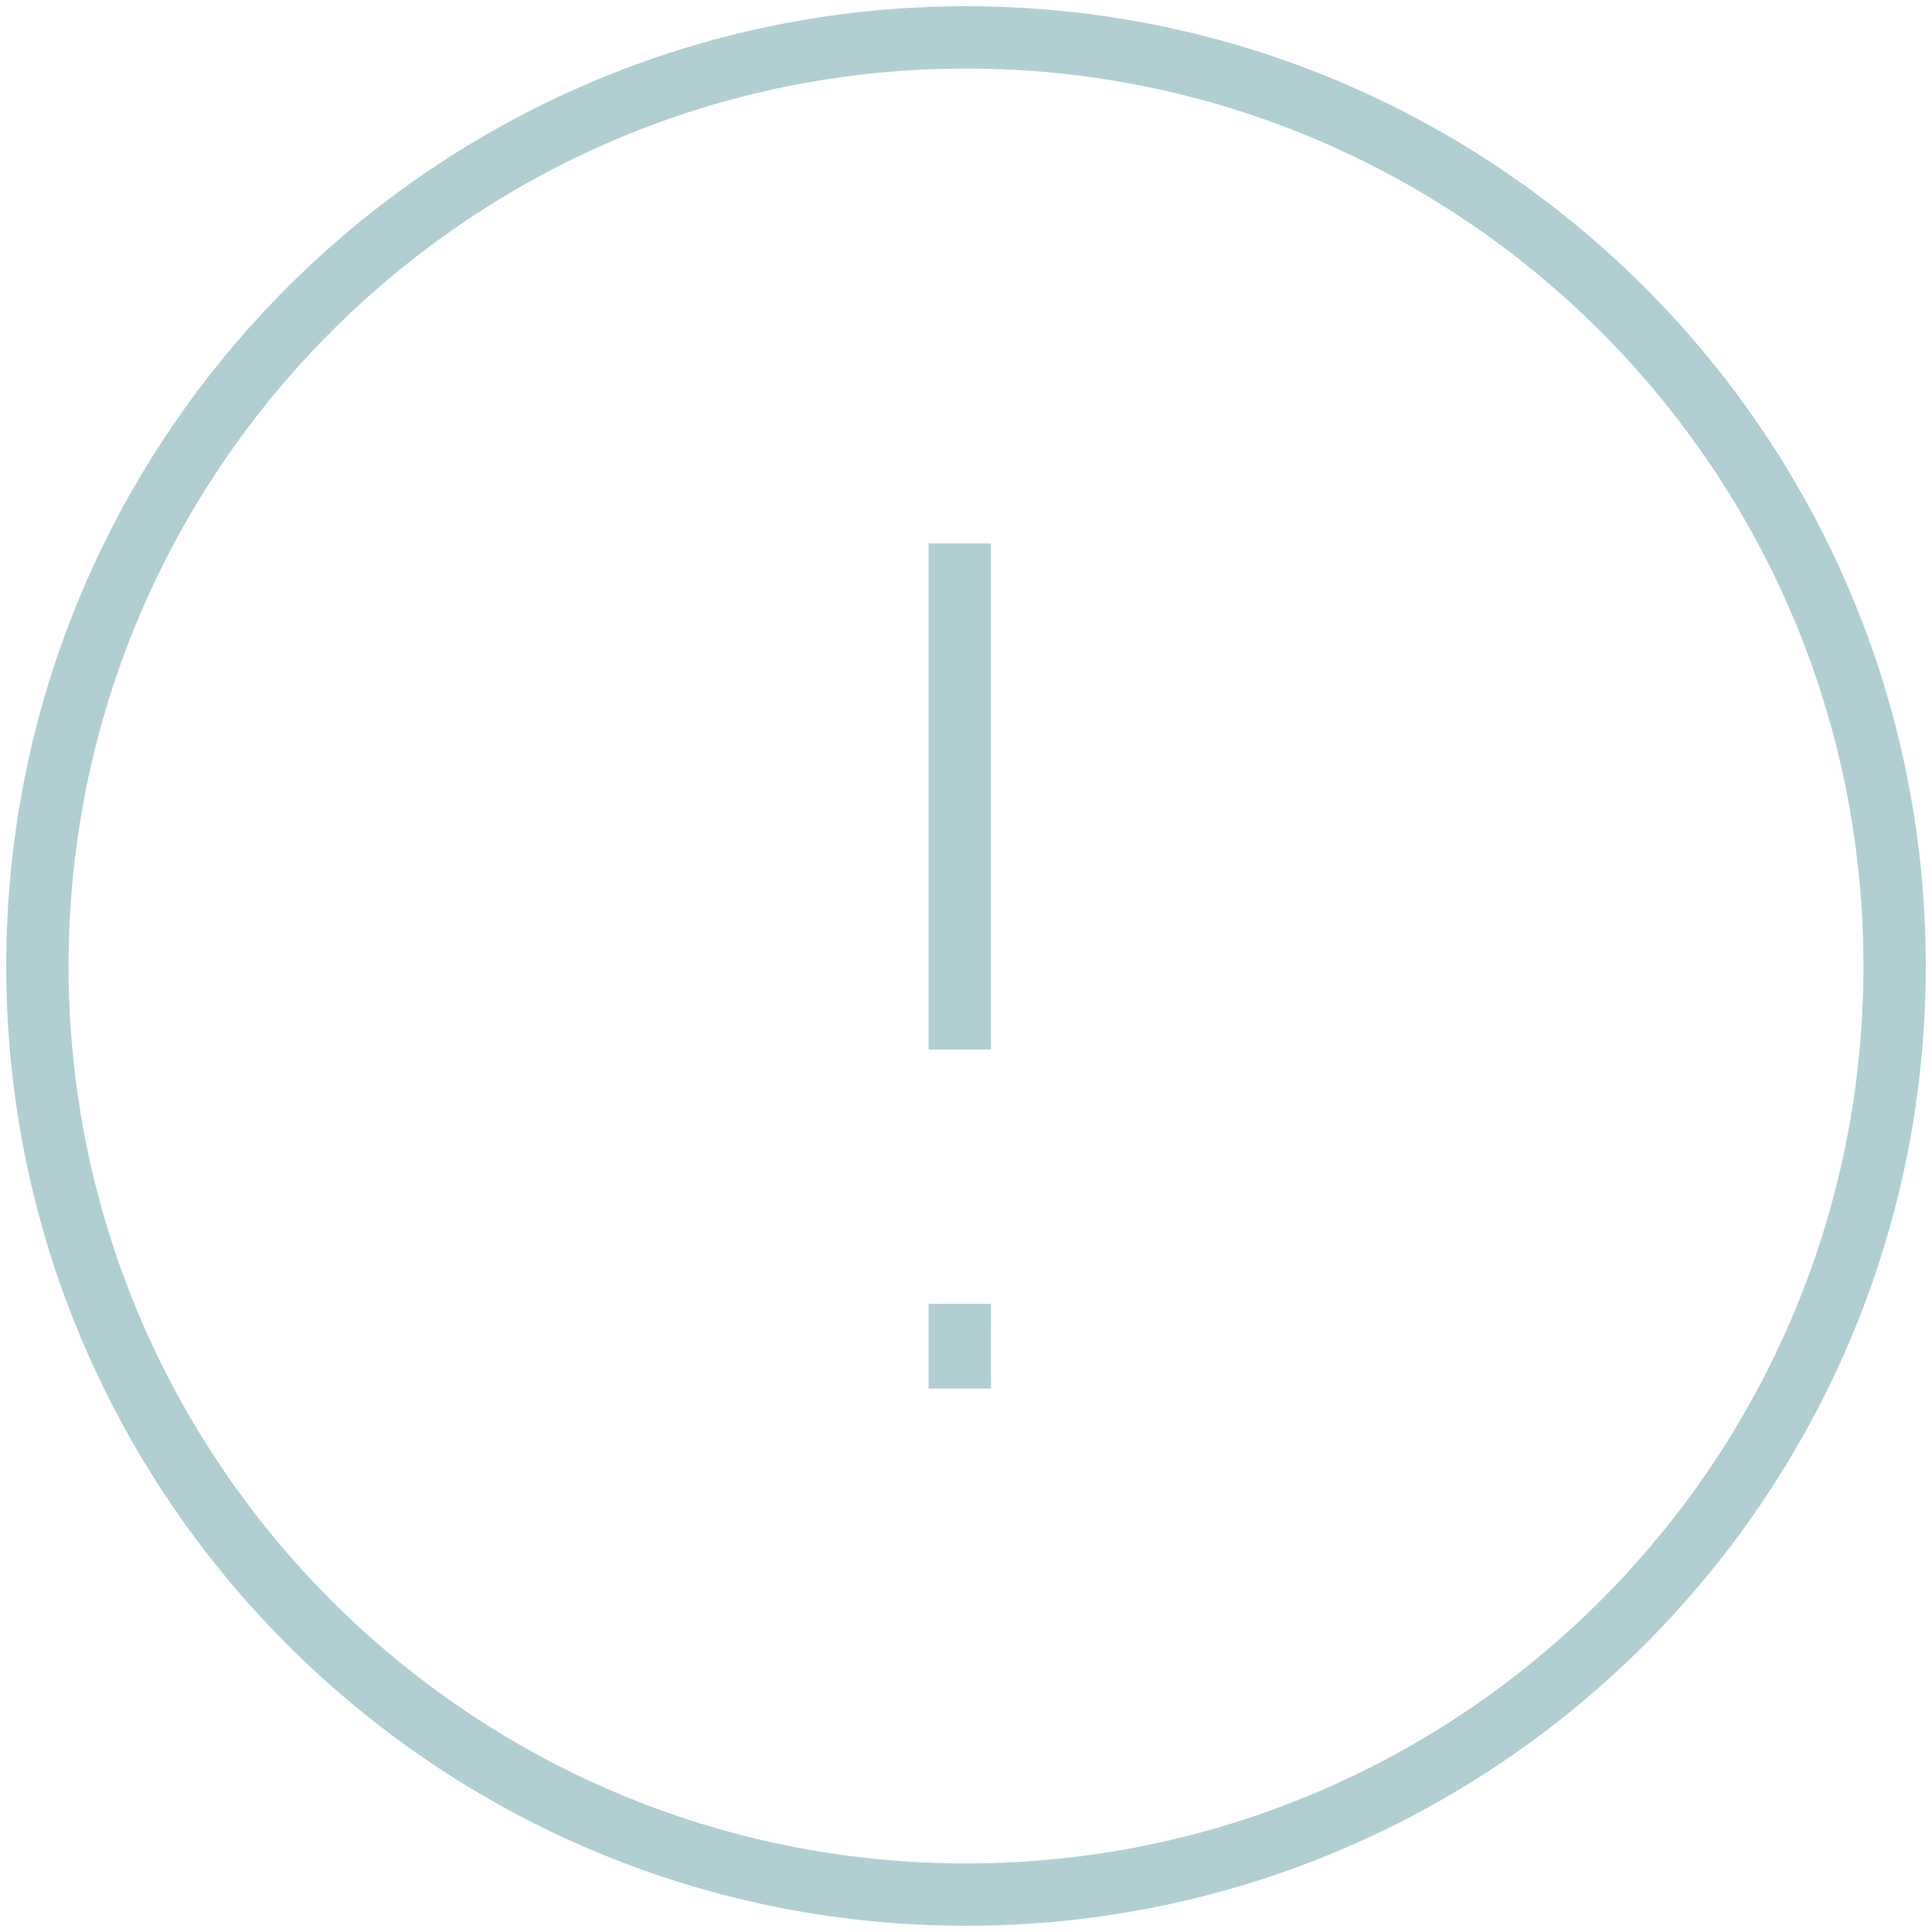
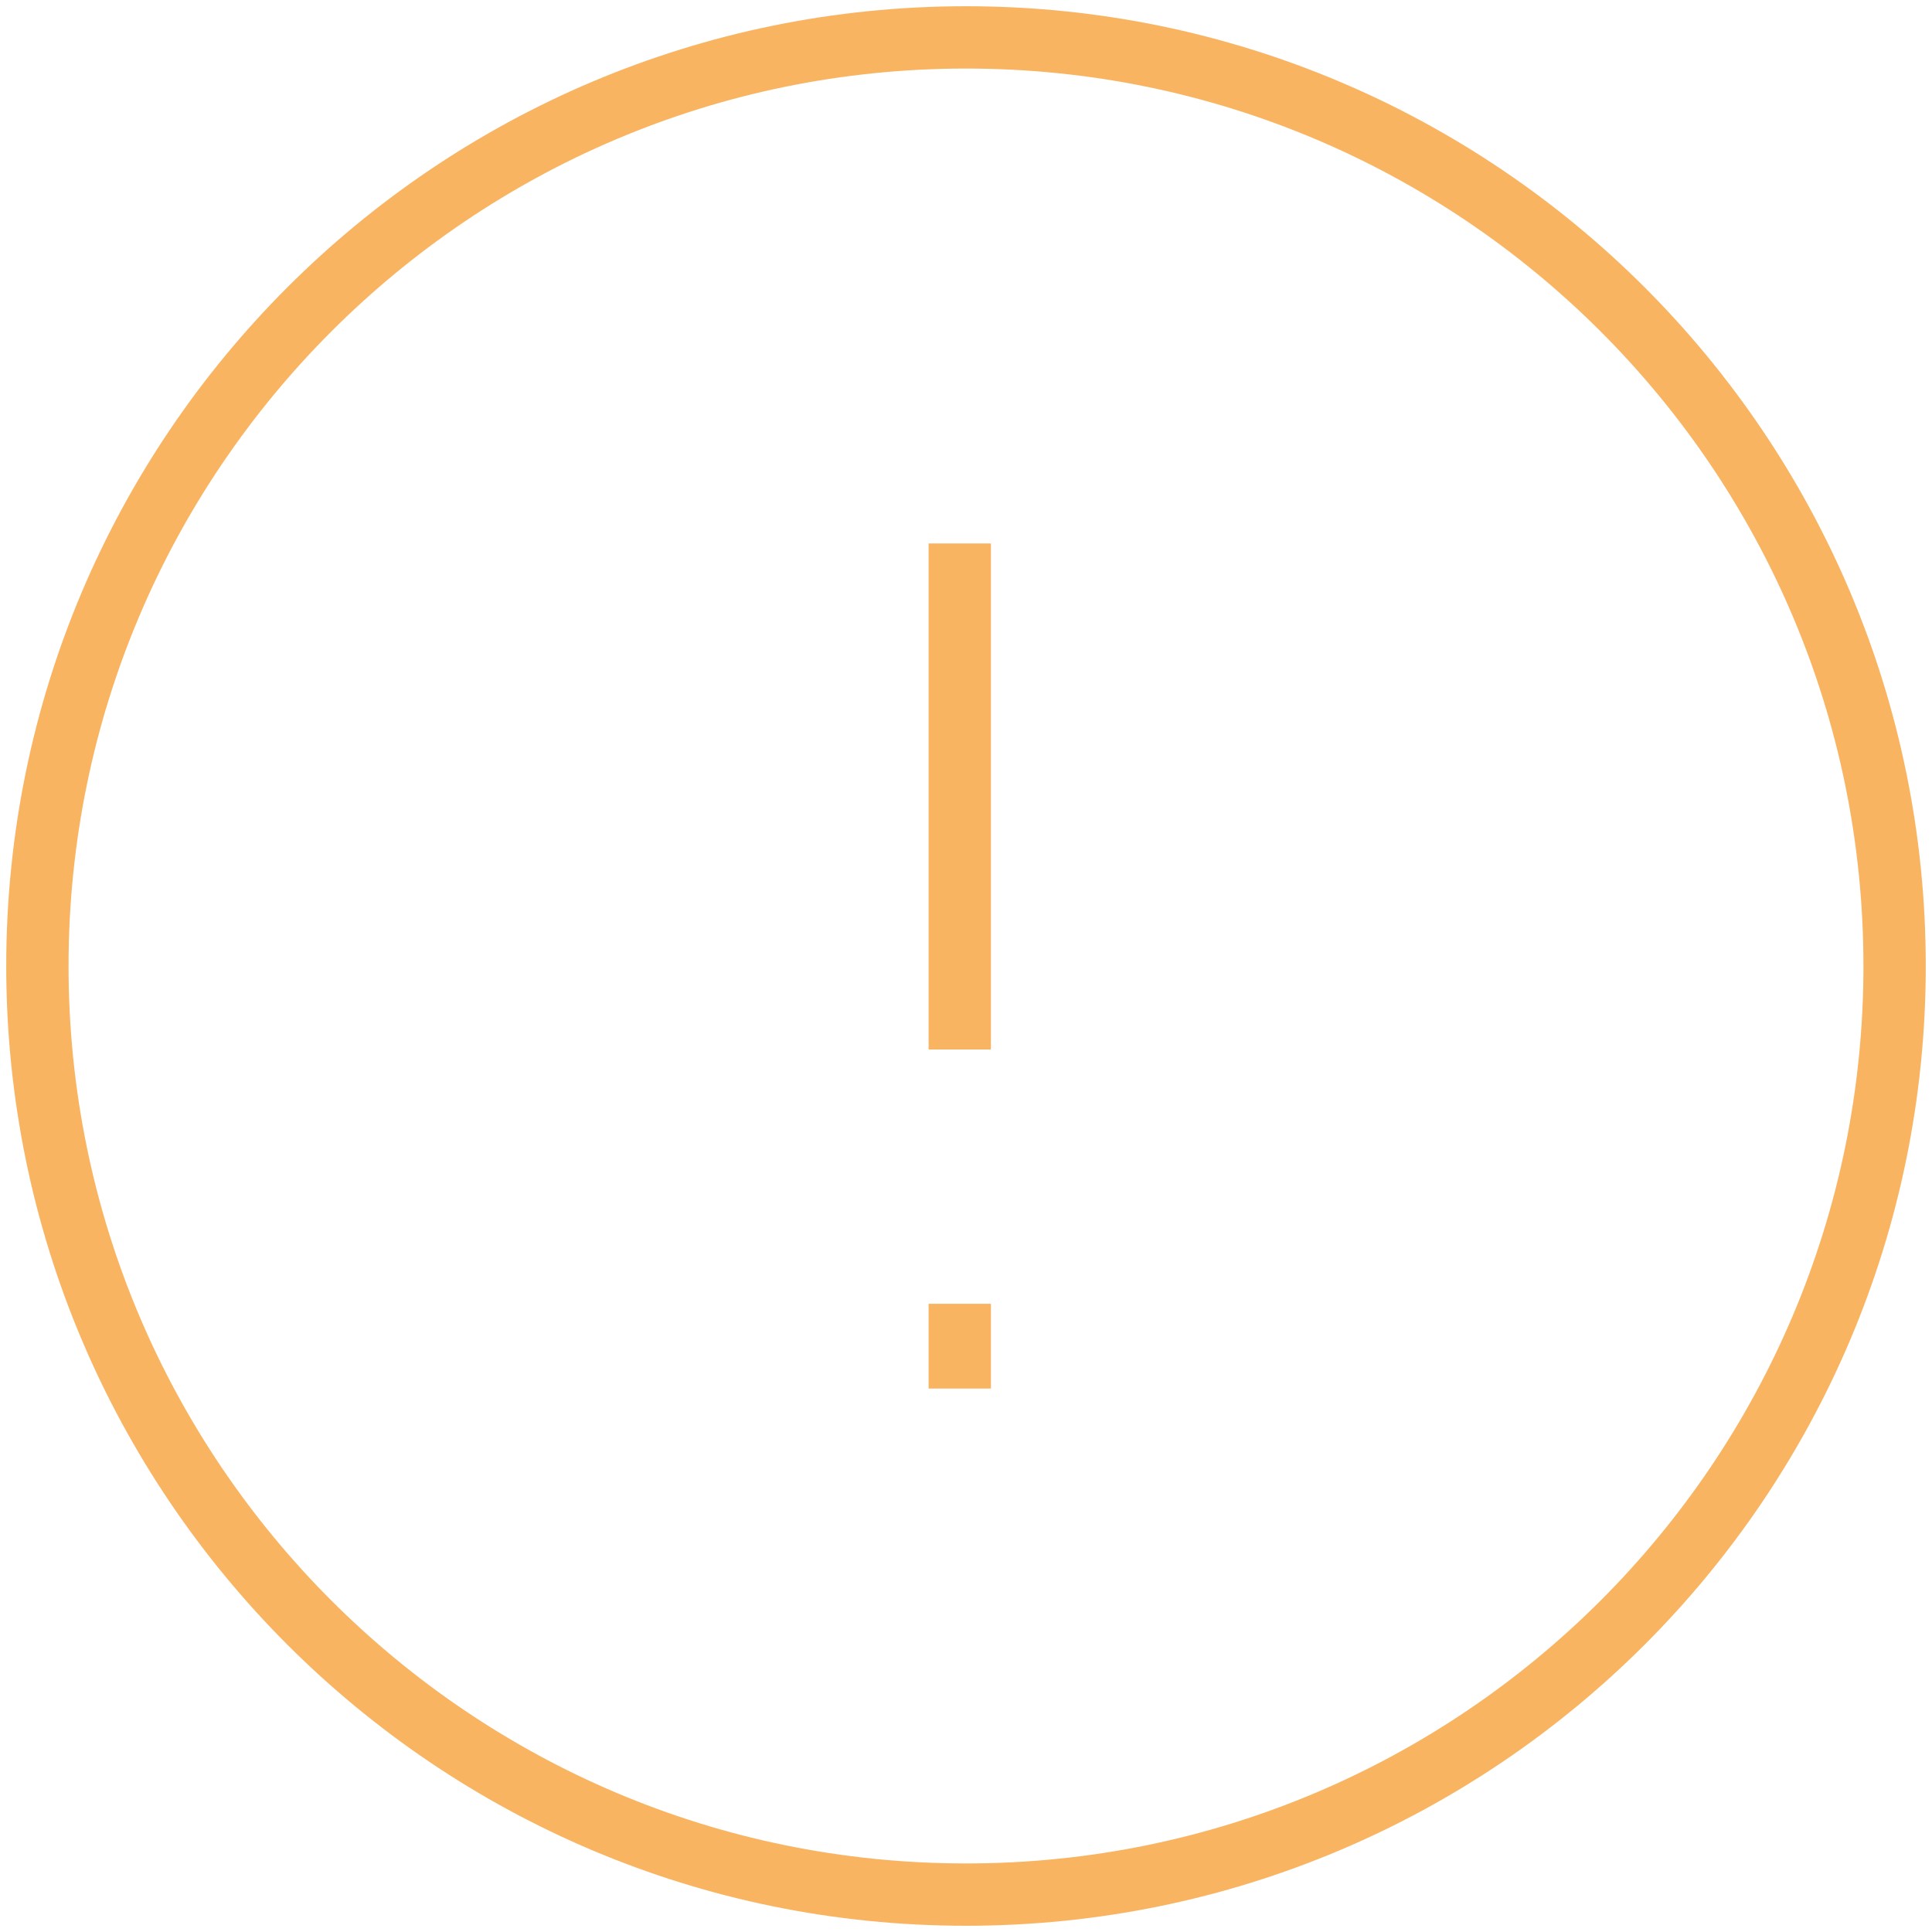
<svg xmlns="http://www.w3.org/2000/svg" version="1.1" id="Layer_1" x="0px" y="0px" viewBox="0 0 155 155" style="enable-background:new 0 0 155 155;" xml:space="preserve">
  <style type="text/css">
	.st0{opacity:0.7;}
- 	.st1{fill:none;stroke:#90BAC0;stroke-width:5;}
+ 	.st1{fill:none;stroke:#F79420;stroke-width:5;}
</style>
  <g id="Onboarding" class="st0">
    <g id="_x30_.5-_x2013_-Request-Backup" transform="translate(-112, -63)">
      <g id="warning" transform="translate(115, 66)">
        <g id="Group">
          <circle id="Oval" class="st1" cx="74.5" cy="74.5" r="74.5" />
          <path id="Shape" class="st1" d="M74,40.6v40.6" />
          <path id="Shape_1_" class="st1" d="M74,101.6v6.8" />
        </g>
      </g>
    </g>
  </g>
</svg>
